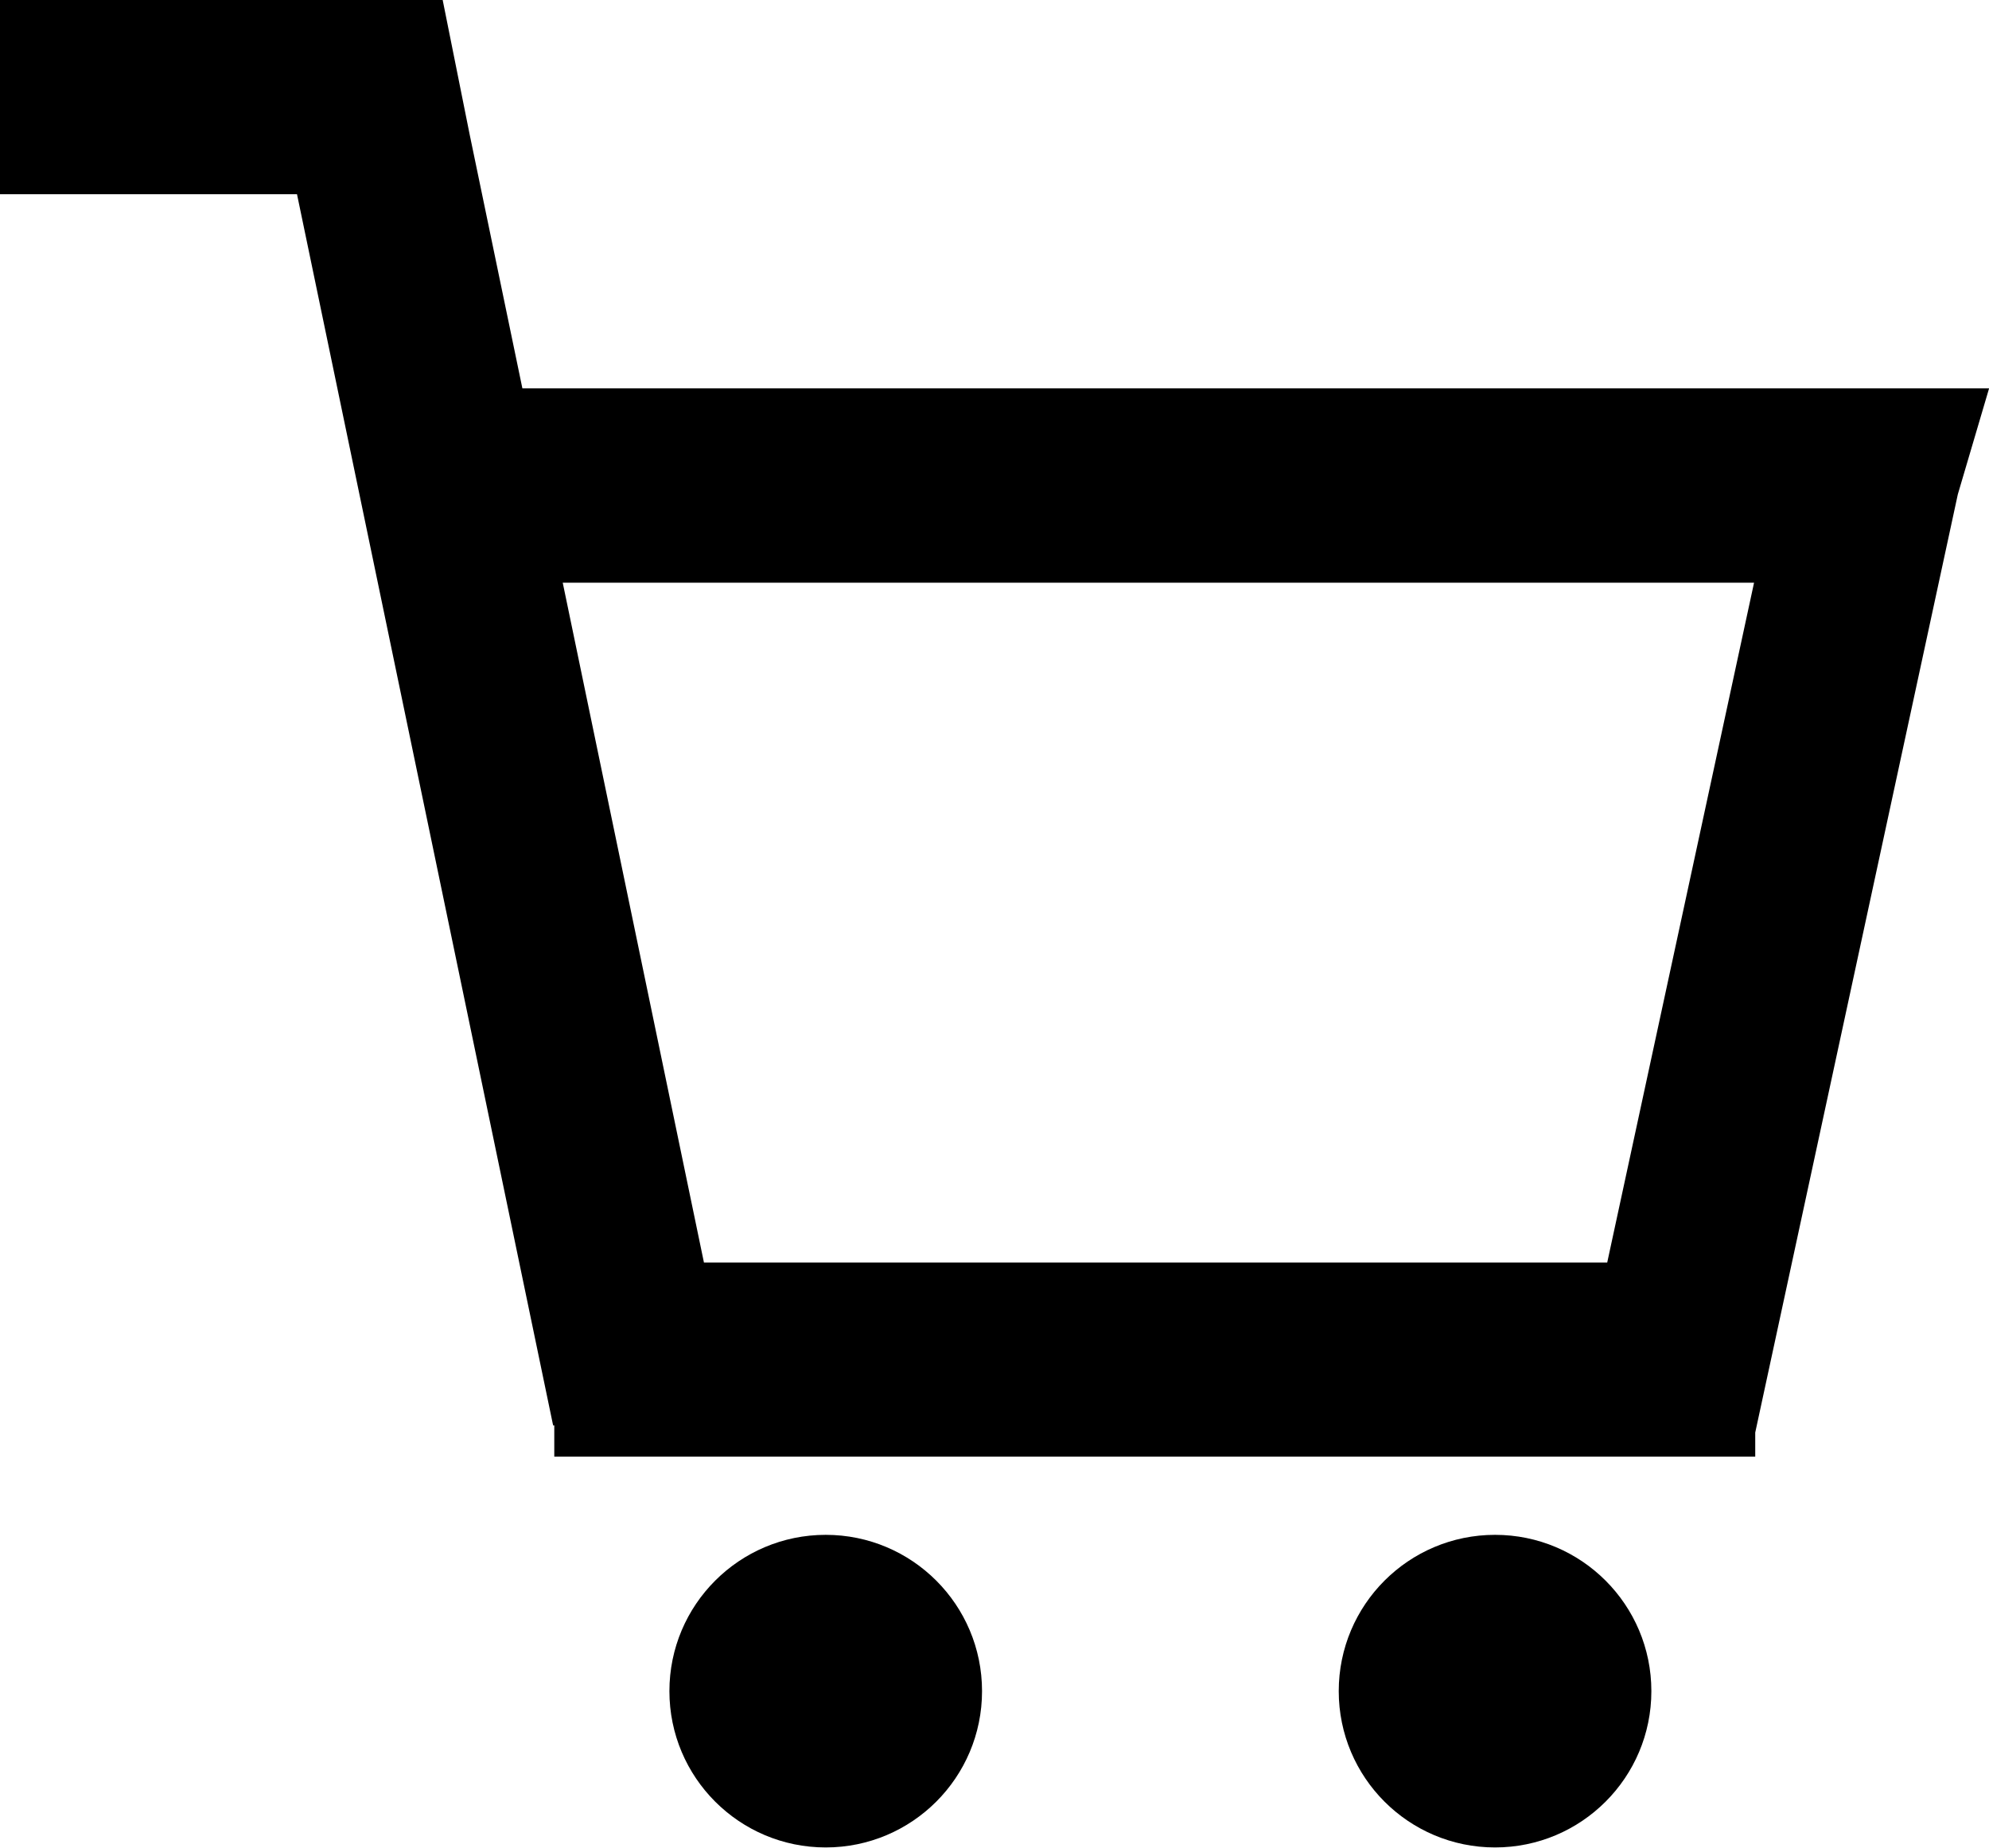
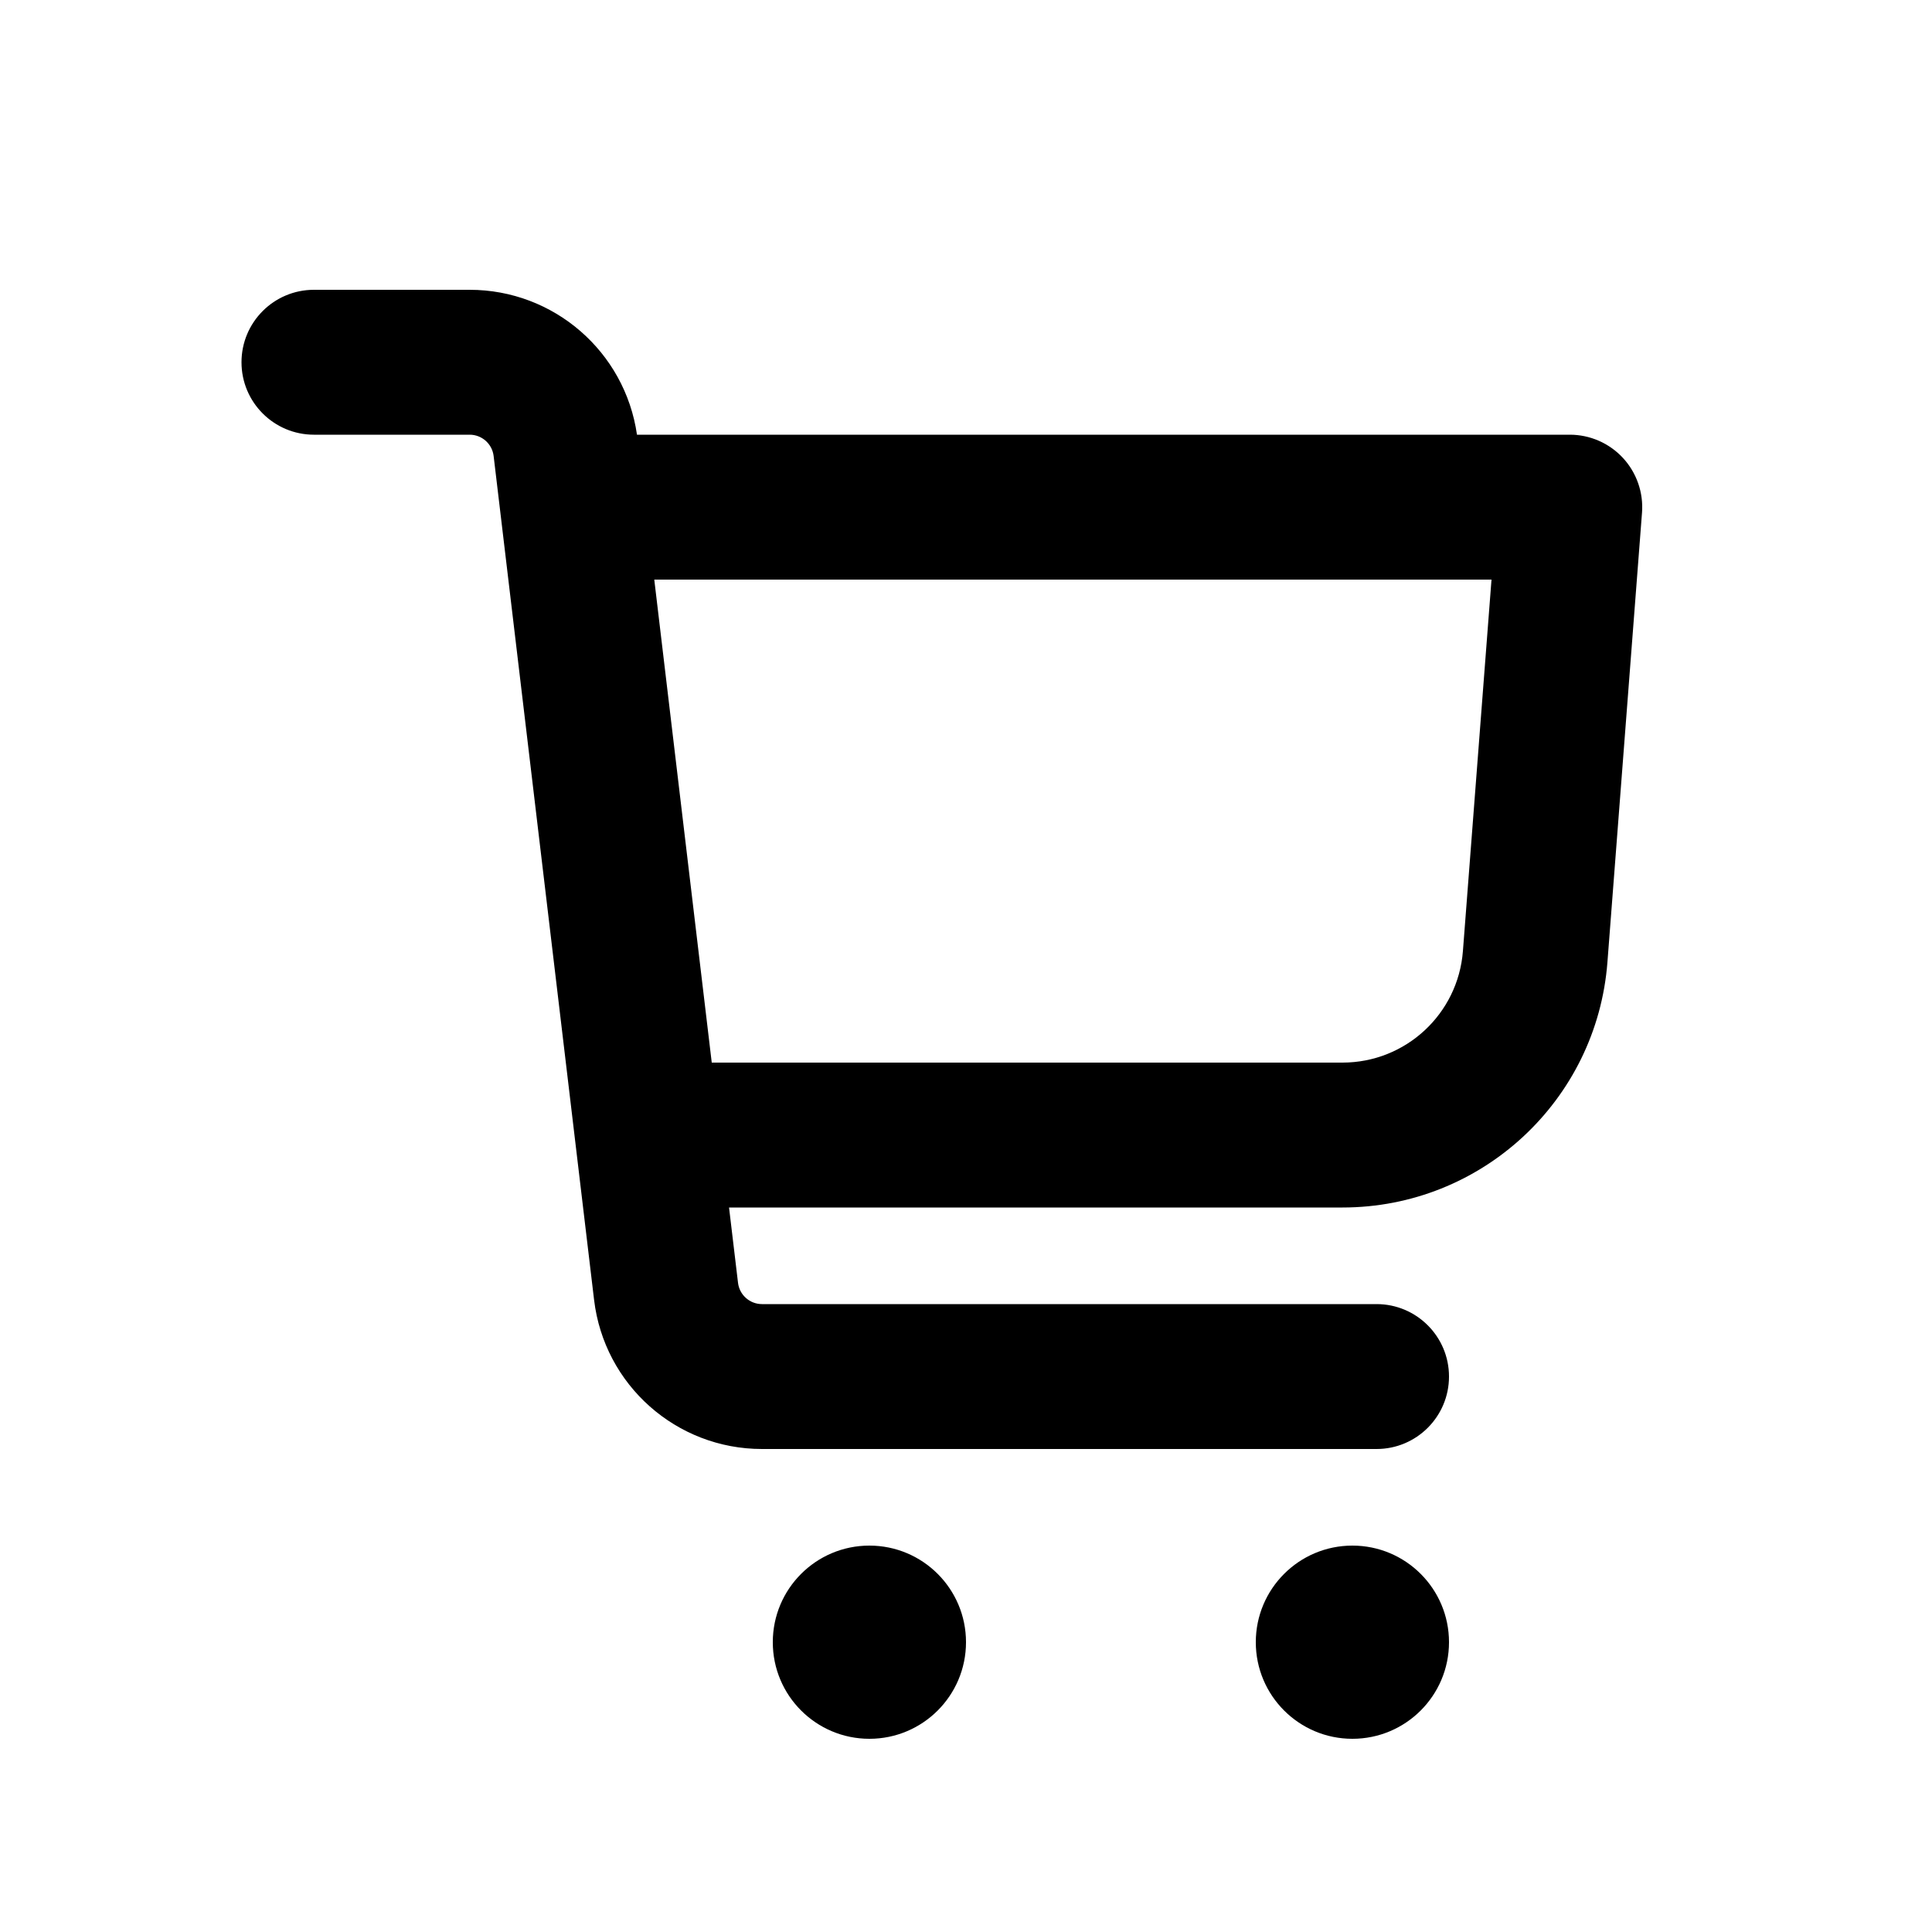
- <svg xmlns="http://www.w3.org/2000/svg" width="25.449" height="23.64" viewBox="0 0 25.449 23.64">
-   <g id="cart" transform="translate(-1 -2)">
-     <path id="Path_1" data-name="Path 1" d="M6.664,2H1V4.485H4.8L8.077,20.239h.015v.4H23.458v-.308L26.05,8.326l.4-1.356H7.684L7.01,3.725ZM23.443,9.456H8.2l1.807,8.7H21.564Z" transform="translate(0 0)" fill-rule="evenodd" />
-     <path id="Path_2" data-name="Path 2" d="M10,22a2,2,0,1,0-2-2A2,2,0,0,0,10,22Z" transform="translate(1.565 3.64)" />
-     <path id="Path_3" data-name="Path 3" d="M19,20a2,2,0,1,1-2-2A2,2,0,0,1,19,20Z" transform="translate(3.129 3.64)" />
-   </g>
+ <svg xmlns="http://www.w3.org/2000/svg" viewBox="0 0 20 20">
+   <path fill-rule="evenodd" d="M2.5 3.75a.75.75 0 0 1 .75-.75h1.612a1.75 1.75 0 0 1 1.732 1.5h9.656a.75.75 0 0 1 .748.808l-.358 4.653a2.75 2.75 0 0 1-2.742 2.539h-6.351l.093.78a.25.25 0 0 0 .248.22h6.362a.75.75 0 0 1 0 1.5h-6.362a1.75 1.75 0 0 1-1.738-1.543l-1.04-8.737a.25.25 0 0 0-.248-.22h-1.612a.75.75 0 0 1-.75-.75Zm4.868 7.25h6.53a1.25 1.25 0 0 0 1.246-1.154l.296-3.846h-8.667l.595 5Z" />
+   <path d="M10 17a1 1 0 1 1-2 0 1 1 0 0 1 2 0Z" />
+   <path d="M15 17a1 1 0 1 1-2 0 1 1 0 0 1 2 0Z" />
</svg>
